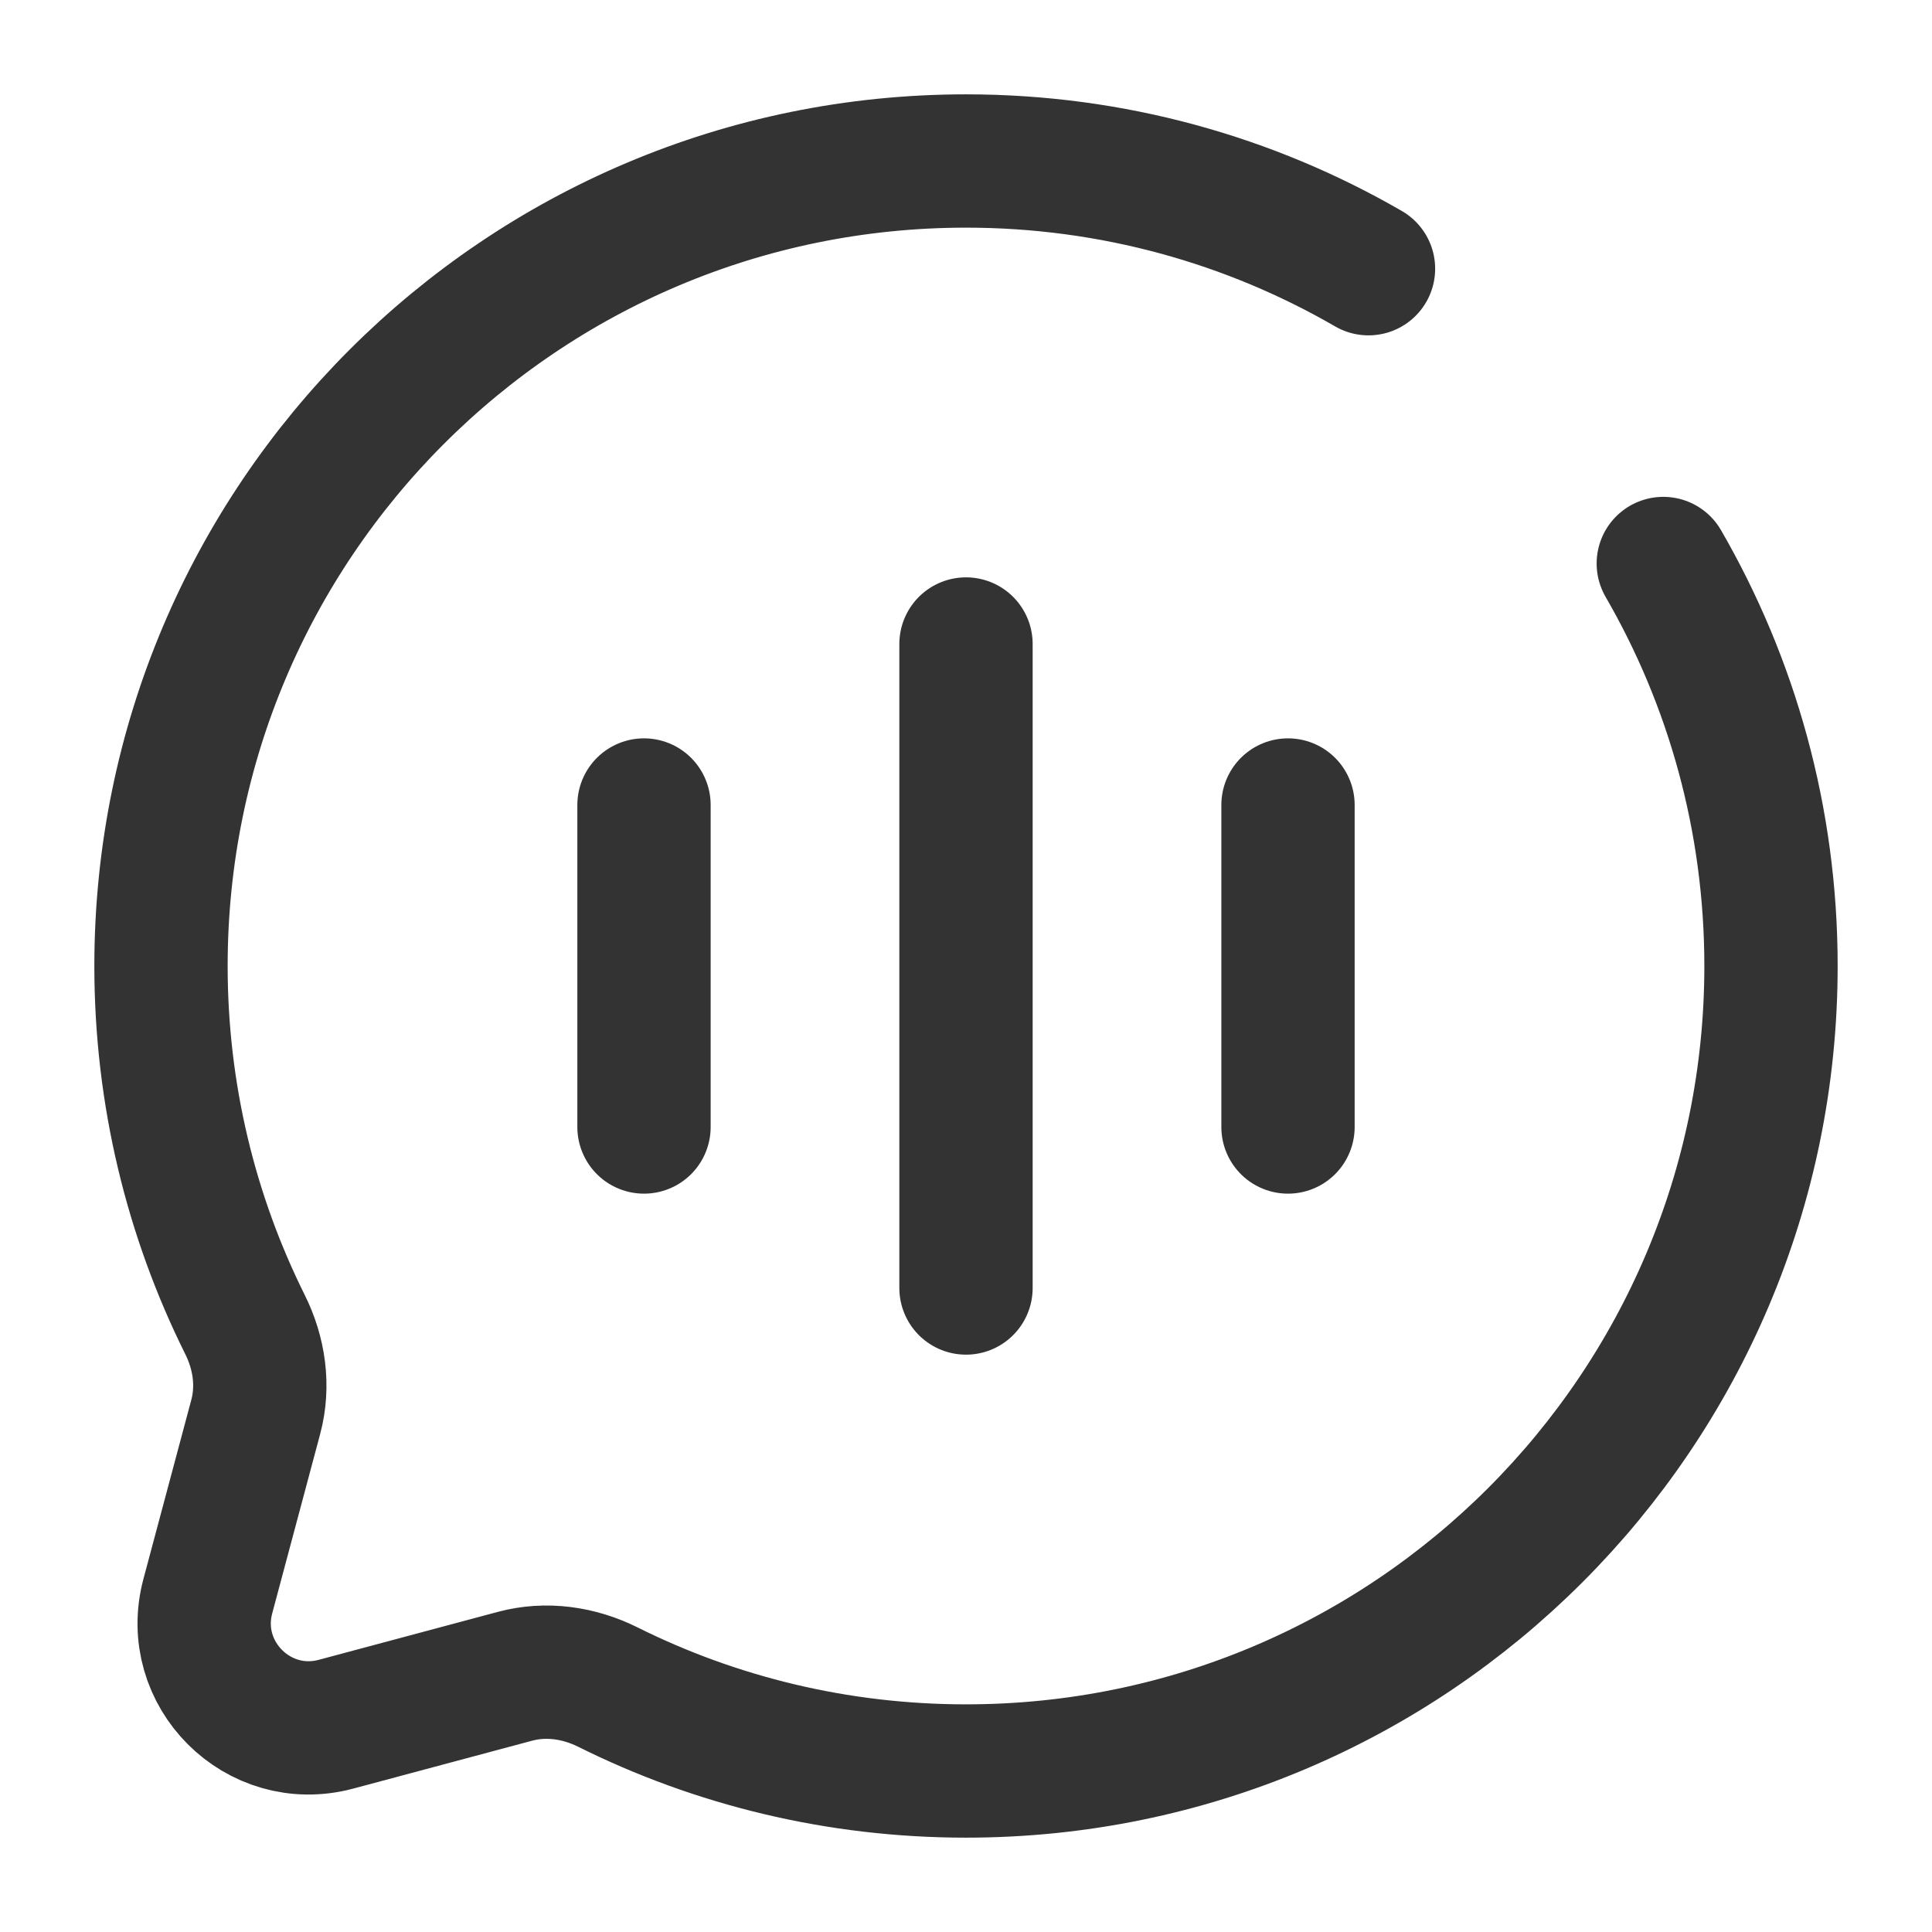
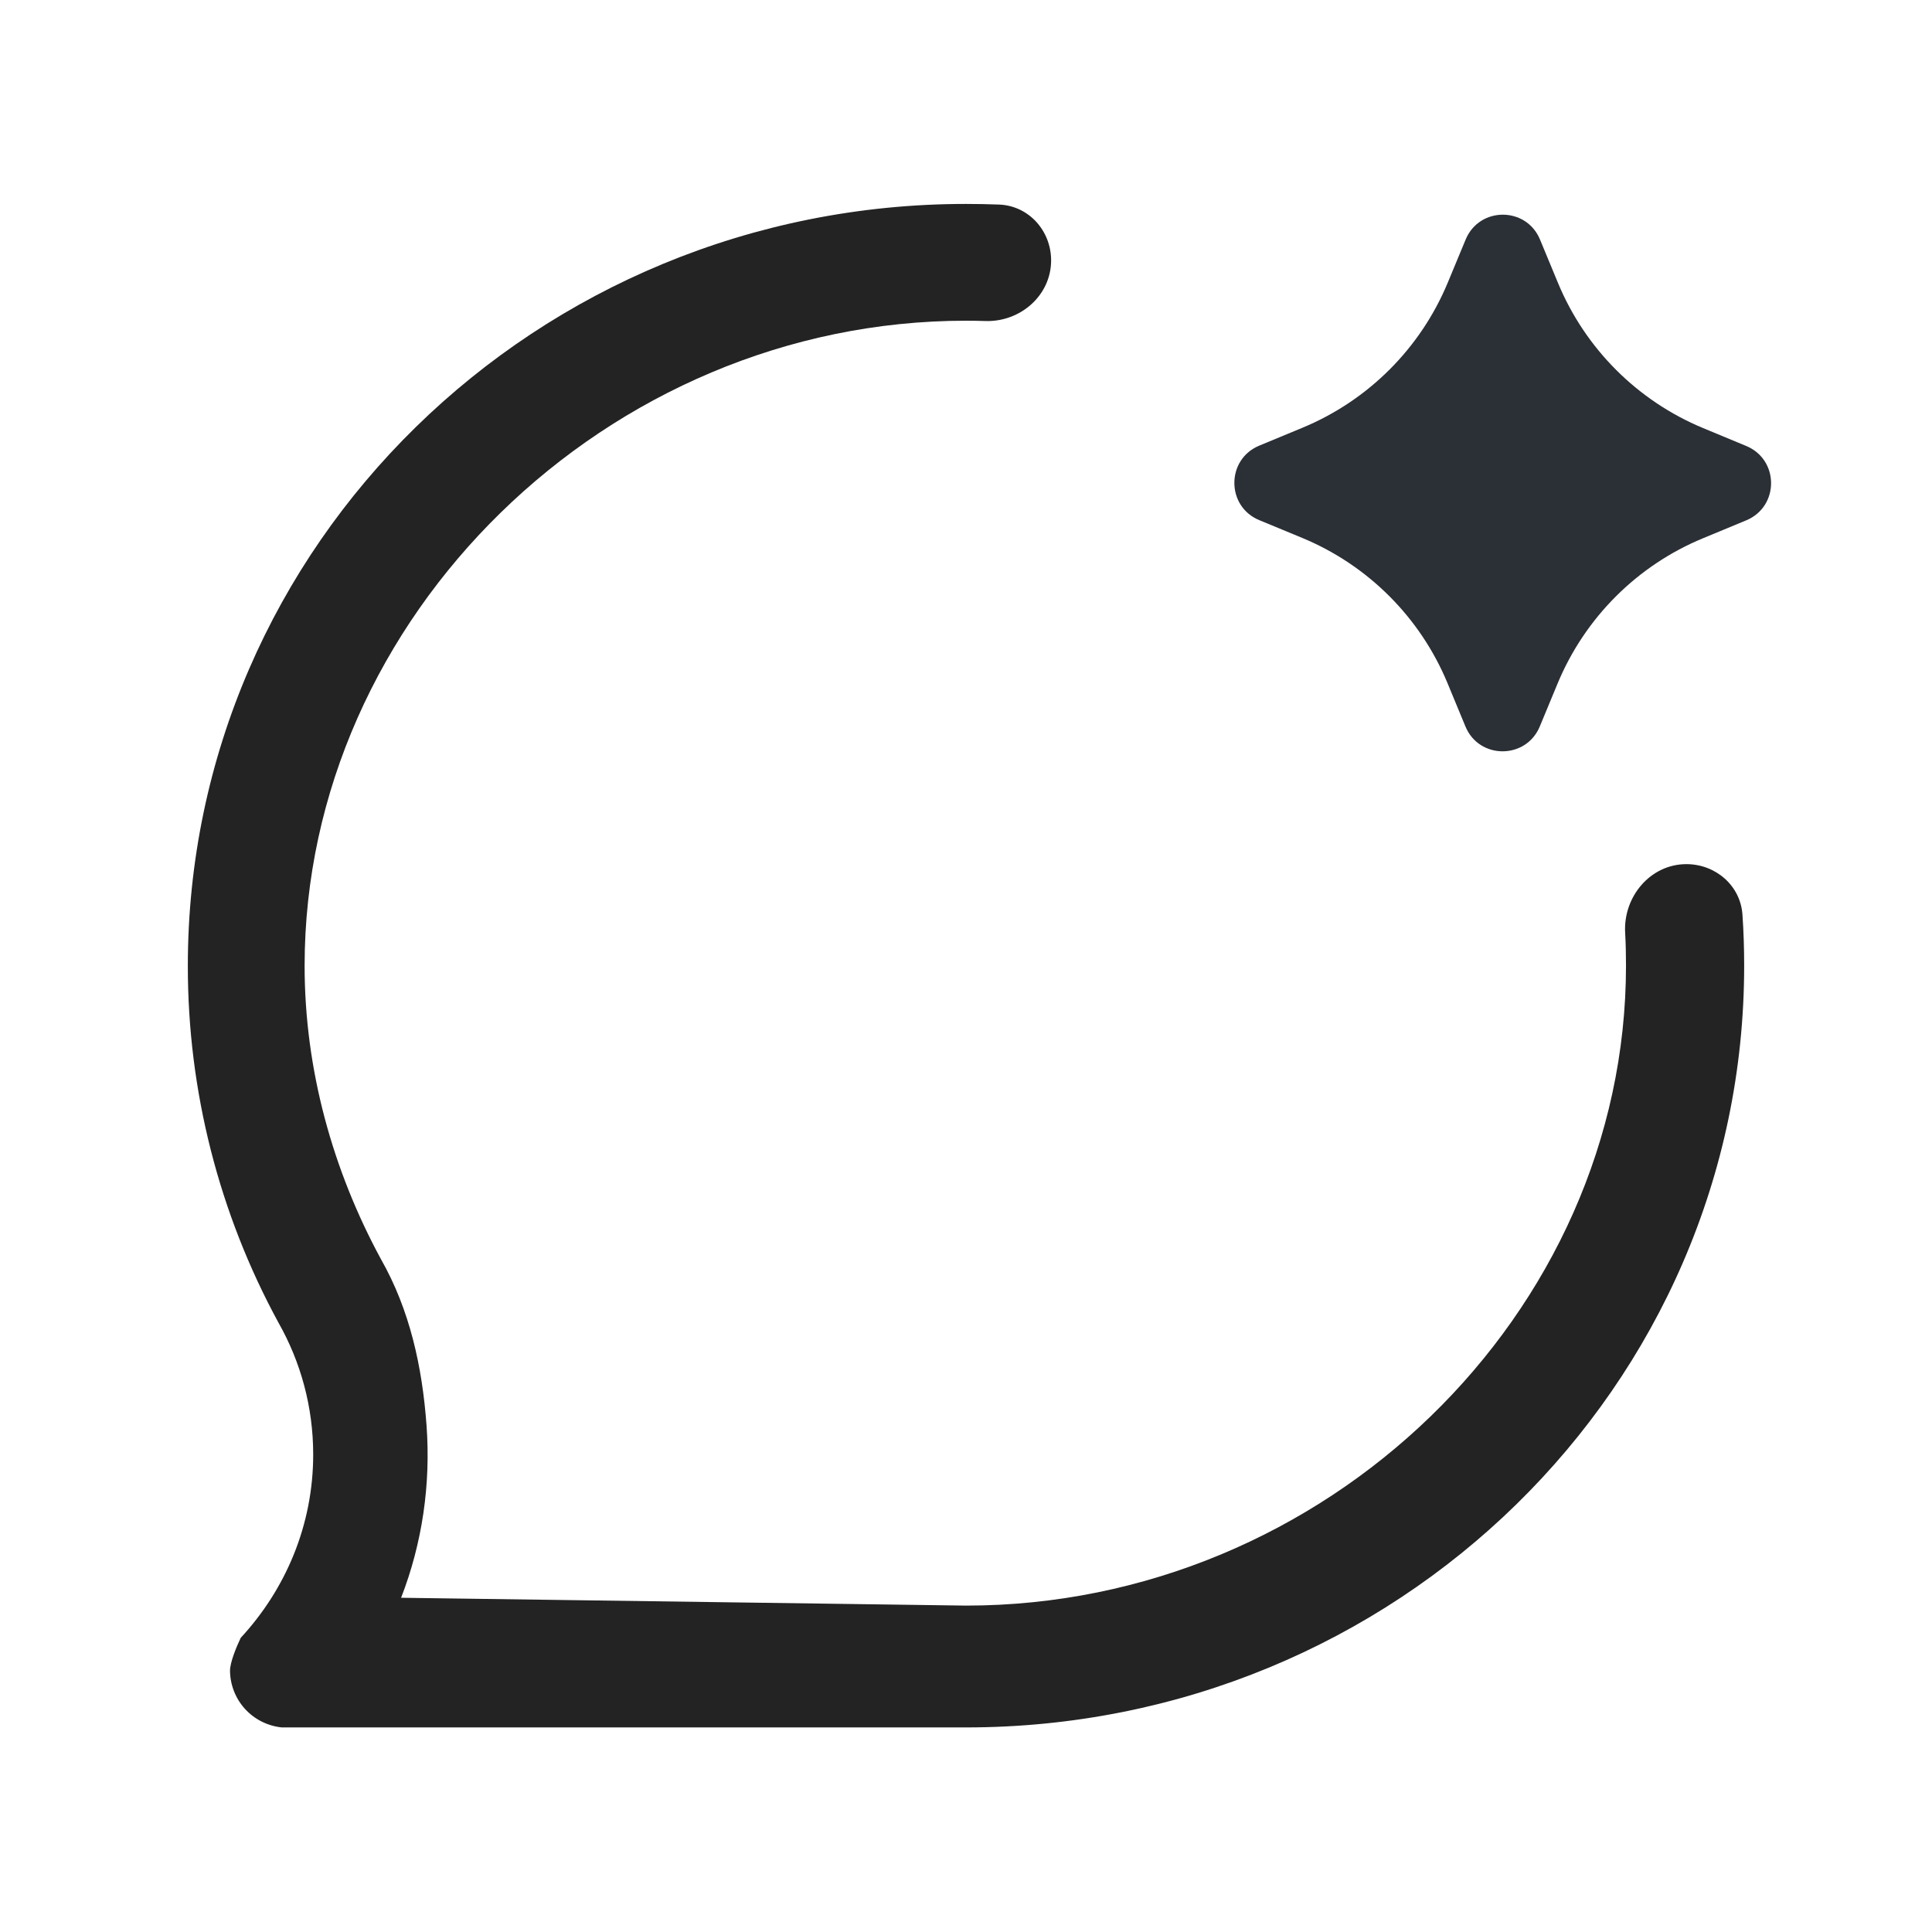
- <svg xmlns="http://www.w3.org/2000/svg" width="64px" height="64px" viewBox="0 0 24 24" fill="none">
-   <g id="SVGRepo_bgCarrier" stroke-width="0" />
-   <g id="SVGRepo_tracerCarrier" stroke-linecap="round" stroke-linejoin="round" />
-   <g id="SVGRepo_iconCarrier">
-     <path d="M12 16V8" stroke="#333333" stroke-width="1.656" stroke-linecap="round" style="--darkreader-inline-stroke: #c8c3bc;" data-darkreader-inline-stroke="" />
-     <path d="M8 14V10" stroke="#333333" stroke-width="1.656" stroke-linecap="round" style="--darkreader-inline-stroke: #c8c3bc;" data-darkreader-inline-stroke="" />
-     <path d="M16 14V10" stroke="#333333" stroke-width="1.656" stroke-linecap="round" style="--darkreader-inline-stroke: #c8c3bc;" data-darkreader-inline-stroke="" />
-     <path d="M17 3.338C15.529 2.487 13.821 2 12 2C6.477 2 2 6.477 2 12C2 13.6 2.376 15.112 3.043 16.453C3.221 16.809 3.28 17.216 3.177 17.601L2.582 19.827C2.323 20.793 3.207 21.677 4.173 21.419L6.399 20.823C6.784 20.72 7.191 20.779 7.548 20.956C8.888 21.624 10.4 22 12 22C17.523 22 22 17.523 22 12C22 10.179 21.513 8.471 20.662 7" stroke="#333333" stroke-width="1.656" stroke-linecap="round" style="--darkreader-inline-stroke: #c8c3bc;" data-darkreader-inline-stroke="" />
-   </g>
+ <svg xmlns="http://www.w3.org/2000/svg" width="18" height="18" viewBox="0 0 18 18" fill="none">
+   <path d="M9.793 2.426C9.793 2.151 9.586 1.918 9.311 1.906C9.208 1.902 9.104 1.9 9 1.9C4.997 1.9 1.75 5.078 1.75 8.998C1.749 10.16 2.039 11.303 2.595 12.324C2.801 12.688 2.918 13.107 2.918 13.551C2.918 14.208 2.662 14.806 2.243 15.259C2.202 15.344 2.143 15.489 2.143 15.565C2.144 15.697 2.194 15.824 2.282 15.921C2.371 16.019 2.493 16.08 2.624 16.094H9C13.006 16.094 16.25 12.918 16.25 8.997C16.25 8.837 16.245 8.679 16.234 8.522C16.216 8.251 15.984 8.051 15.712 8.051V8.051C15.376 8.051 15.123 8.354 15.141 8.689C15.147 8.791 15.149 8.894 15.149 8.997C15.149 12.245 12.344 14.959 9 14.959L3.737 14.886C3.935 14.376 4.014 13.827 3.974 13.281C3.934 12.735 3.819 12.205 3.548 11.729C3.102 10.906 2.838 9.969 2.838 8.998C2.838 5.751 5.658 2.988 9 2.988C9.061 2.988 9.121 2.989 9.181 2.991C9.507 3.001 9.793 2.752 9.793 2.426V2.426Z" fill="#232323" />
+   <path d="M13.655 2.232C13.783 1.923 14.22 1.923 14.348 2.232L14.515 2.635C14.769 3.248 15.256 3.735 15.869 3.989L16.269 4.155C16.578 4.283 16.578 4.72 16.269 4.848L15.866 5.015C15.252 5.269 14.765 5.757 14.511 6.37L14.346 6.768C14.218 7.077 13.78 7.077 13.653 6.768L13.487 6.367C13.233 5.753 12.745 5.265 12.131 5.011L11.732 4.846C11.423 4.718 11.423 4.28 11.732 4.152L12.135 3.985C12.748 3.731 13.235 3.244 13.489 2.632L13.655 2.232Z" fill="#2B2F36" />
</svg>
